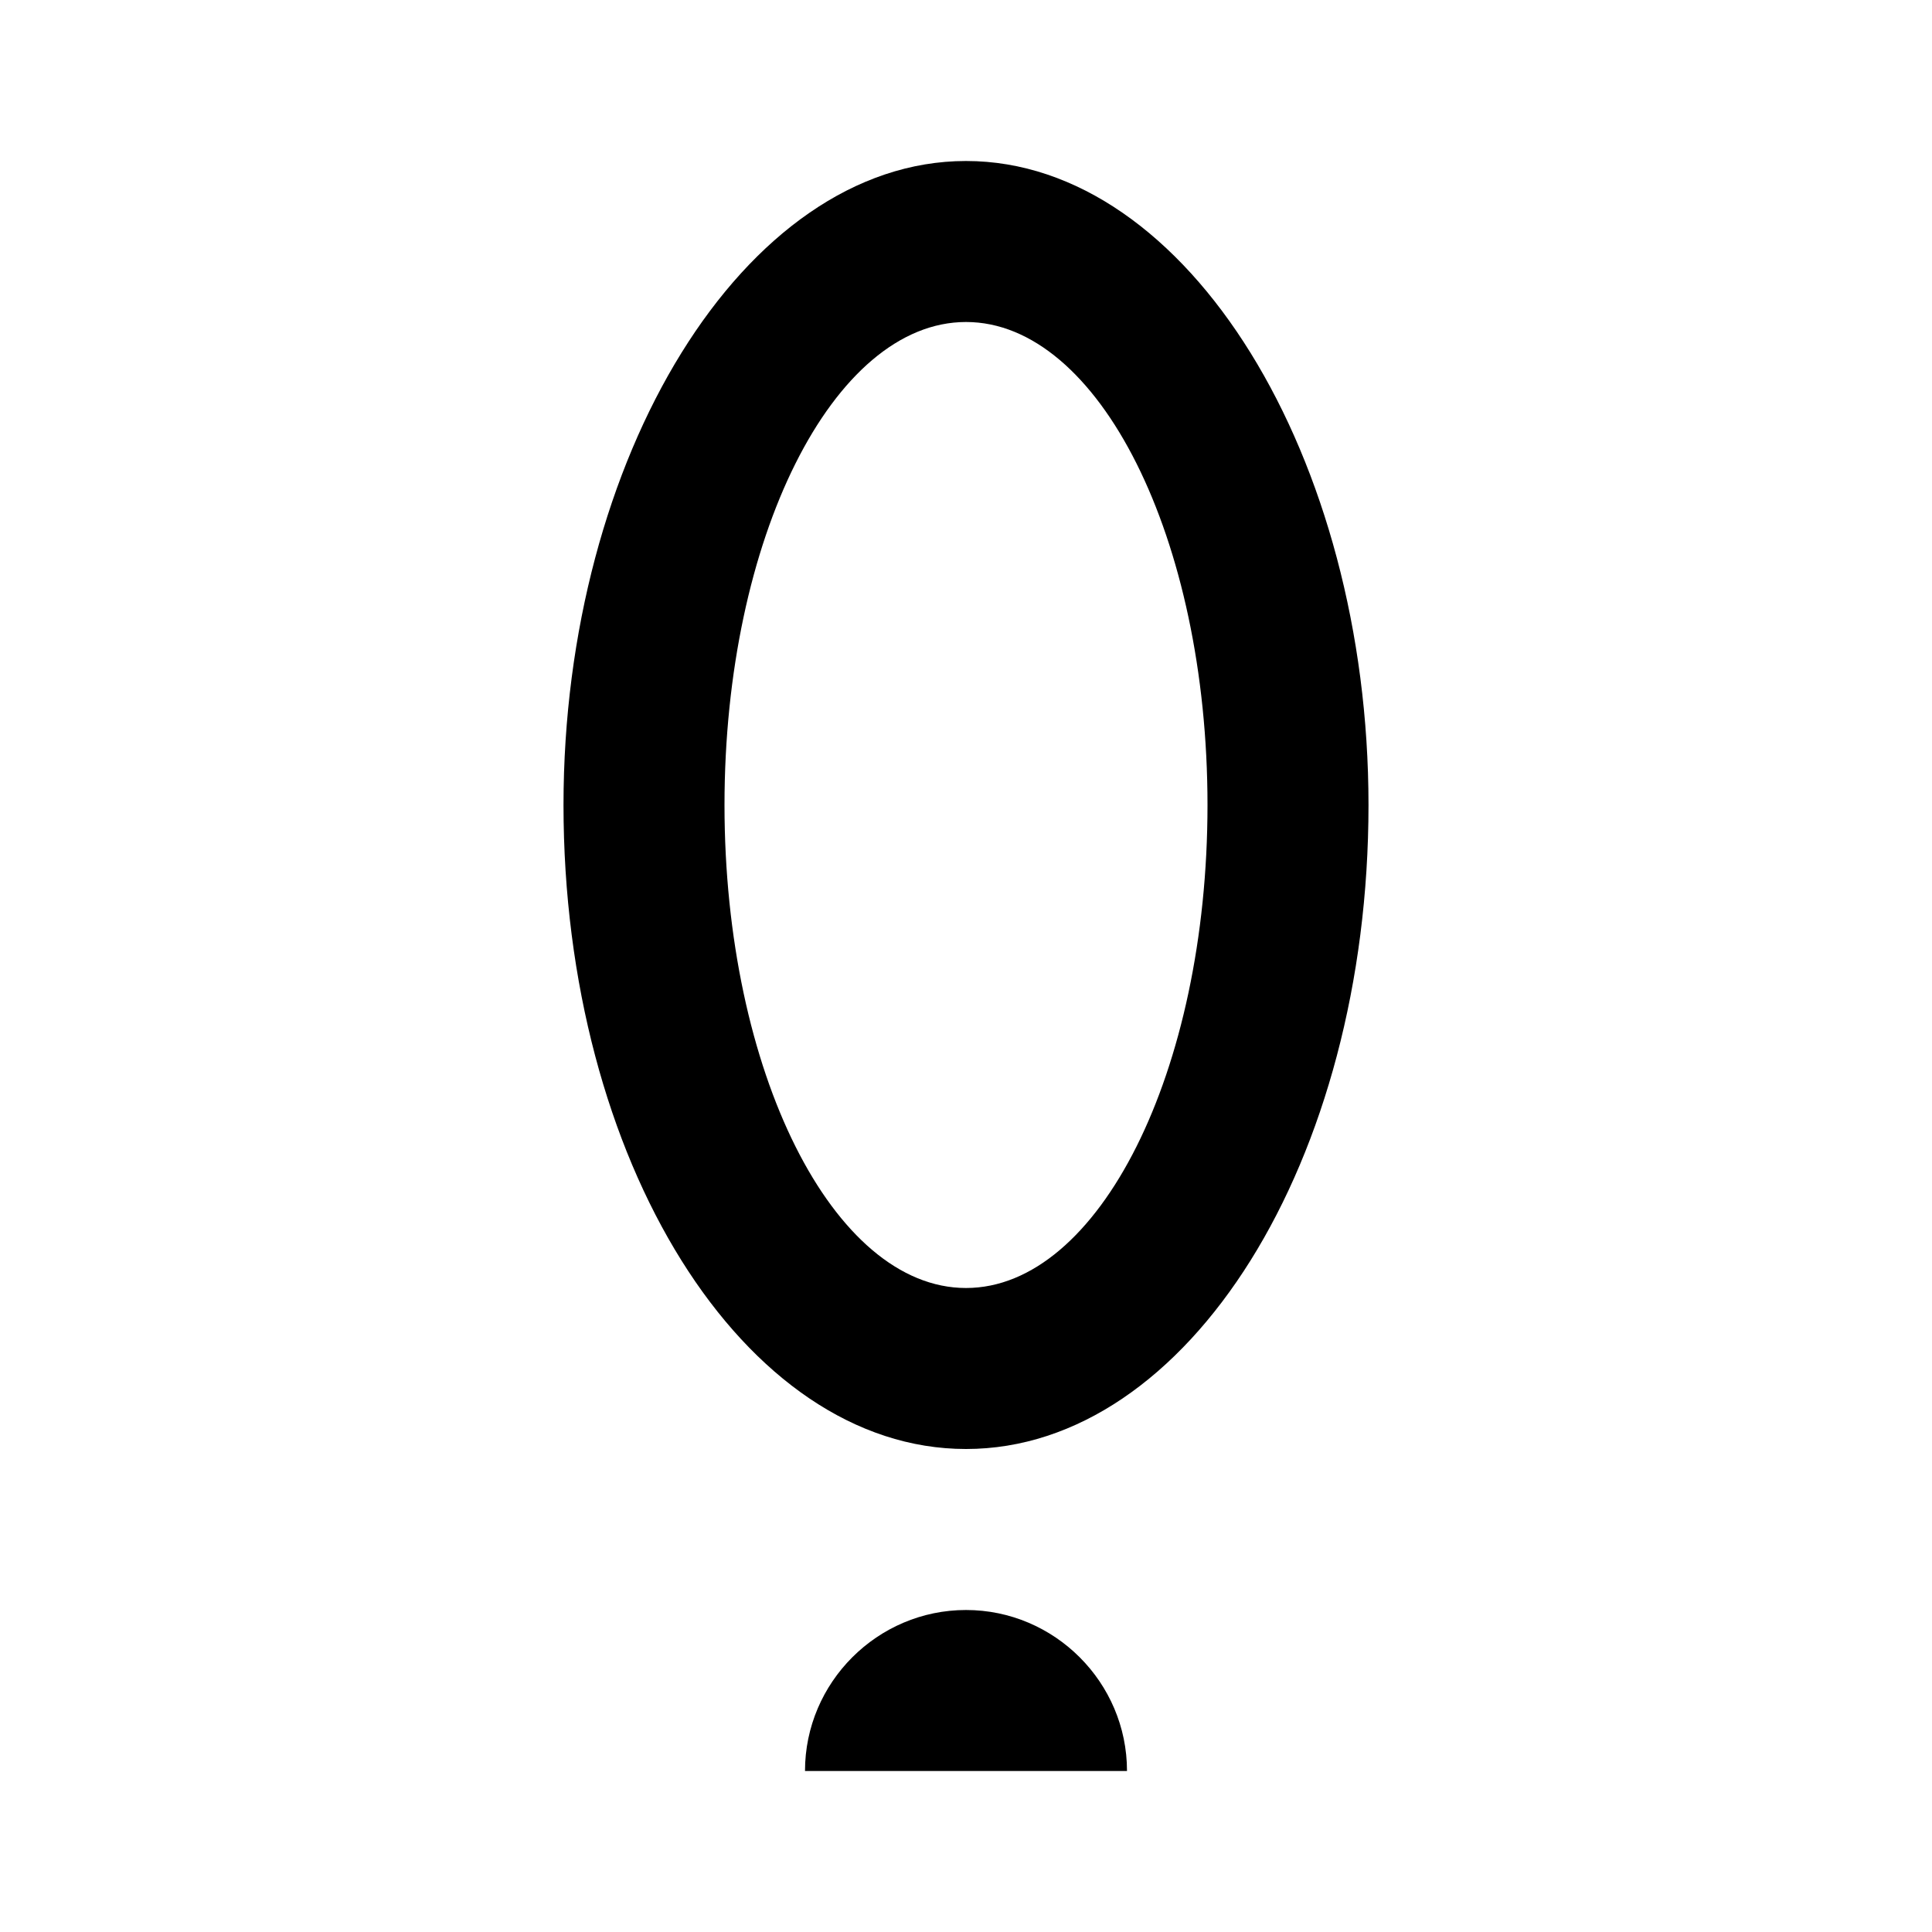
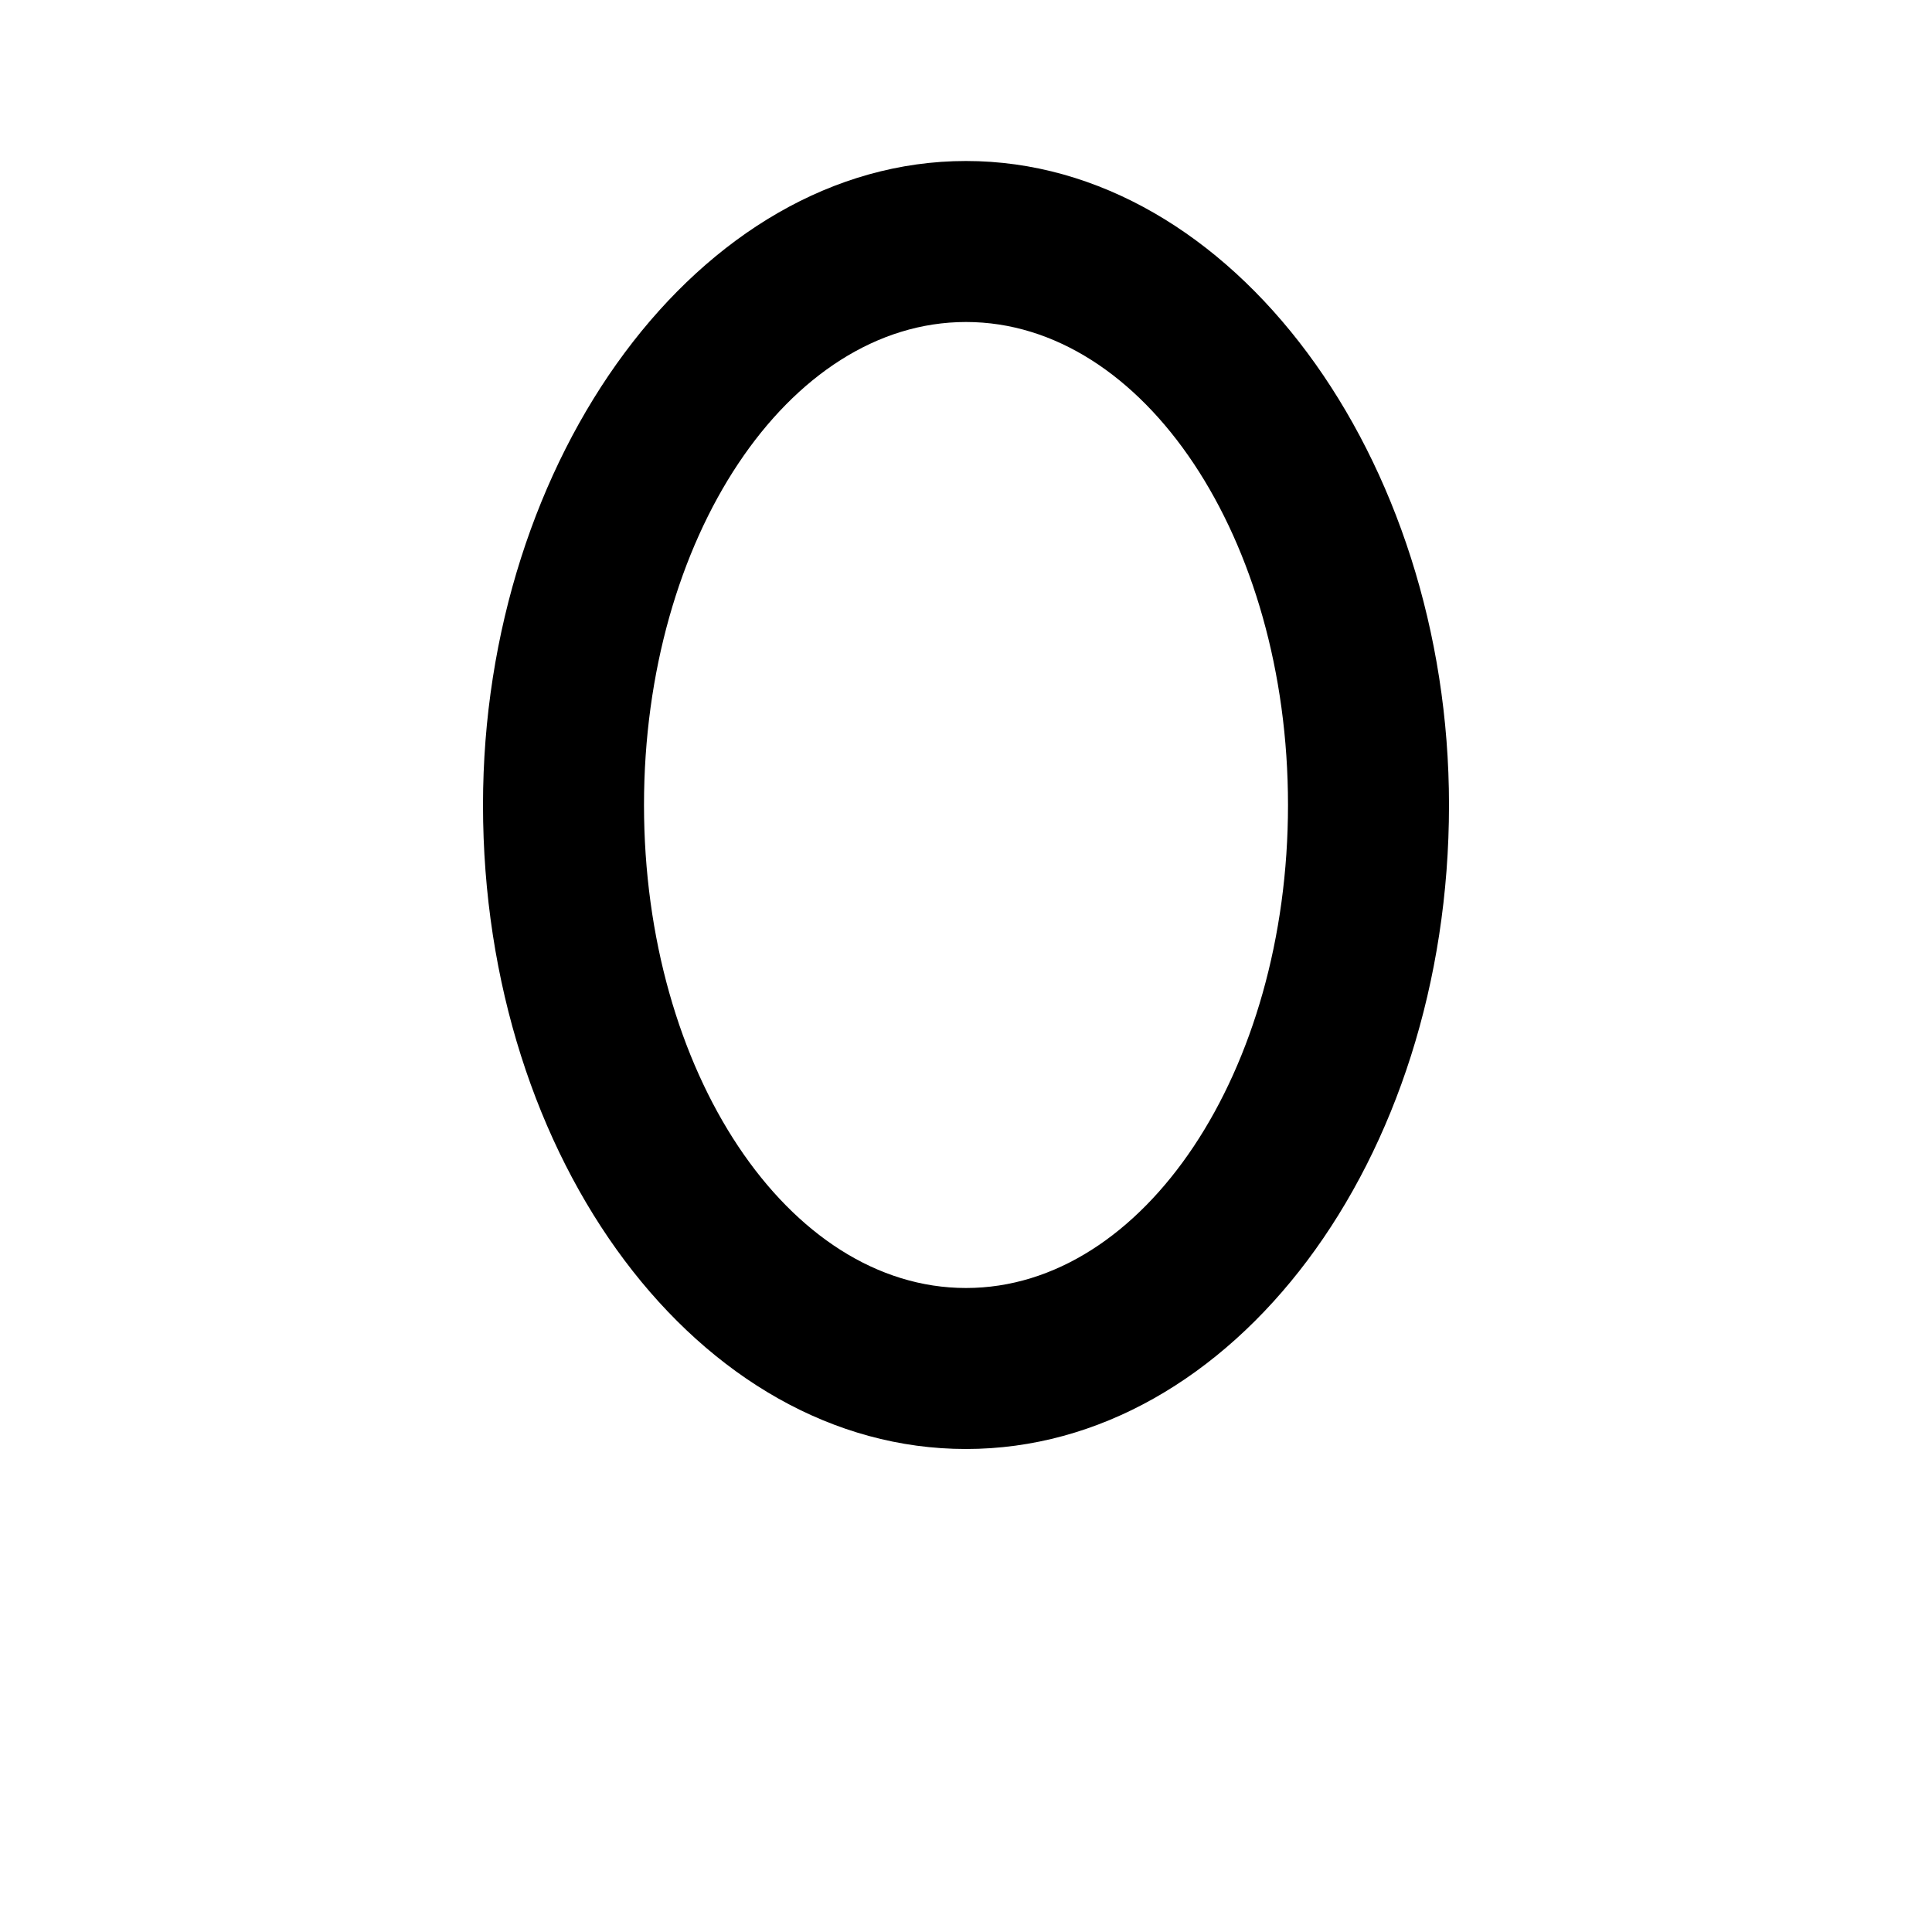
<svg xmlns="http://www.w3.org/2000/svg" width="24" height="24" viewBox="0 0 24 24" fill="none">
-   <path d="M12 2C9.24 2 7 5.69 7 10C7 14.42 9.24 18 12 18C14.76 18 17 14.42 17 10C17 5.69 14.76 2 12 2ZM12 16C10.35 16 9 13.31 9 10C9 6.69 10.35 4 12 4C13.65 4 15 6.69 15 10C15 13.31 13.65 16 12 16ZM12 20C10.9 20 10 20.9 10 22H14C14 20.9 13.1 20 12 20Z" fill="currentColor" />
+   <path d="M12 2C8.69 2 6 5.69 6 10C6 14.42 8.69 18 12 18C15.31 18 18 14.42 18 10C18 5.69 15.31 2 12 2ZM12 16C9.79 16 8 13.31 8 10C8 6.69 9.79 4 12 4C14.21 4 16 6.69 16 10C16 13.31 14.21 16 12 16Z" fill="currentColor" />
</svg>
